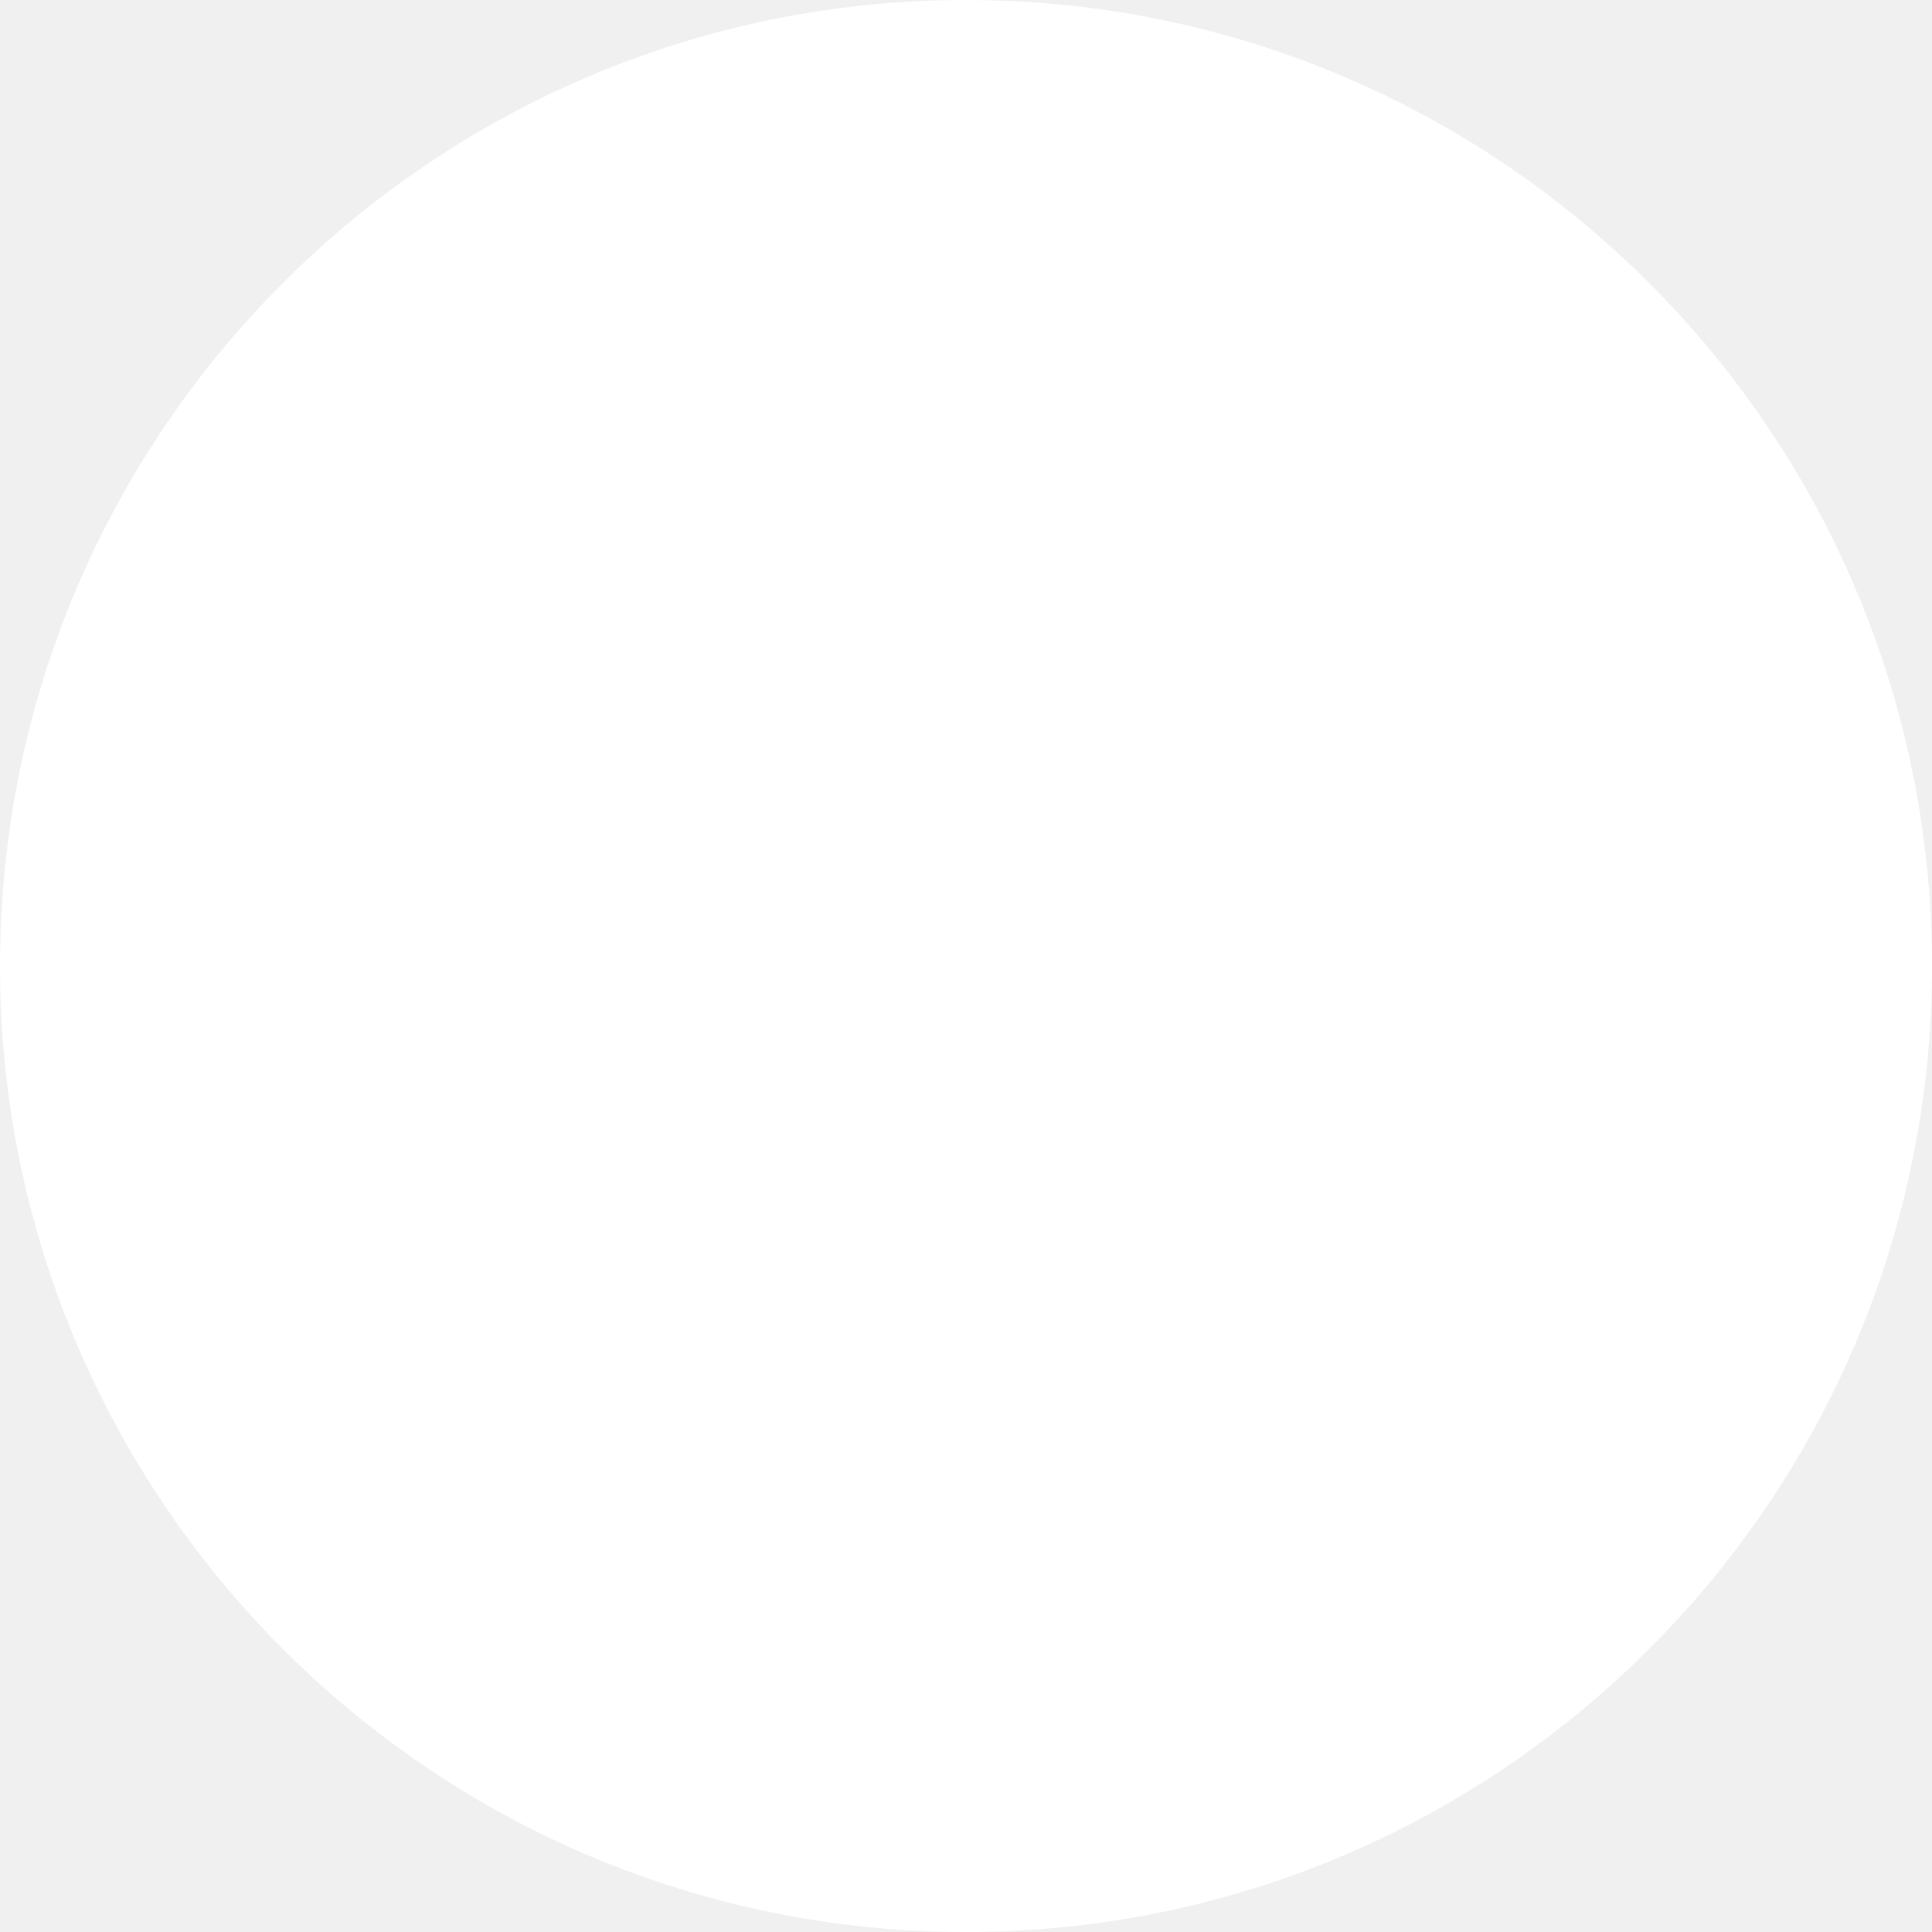
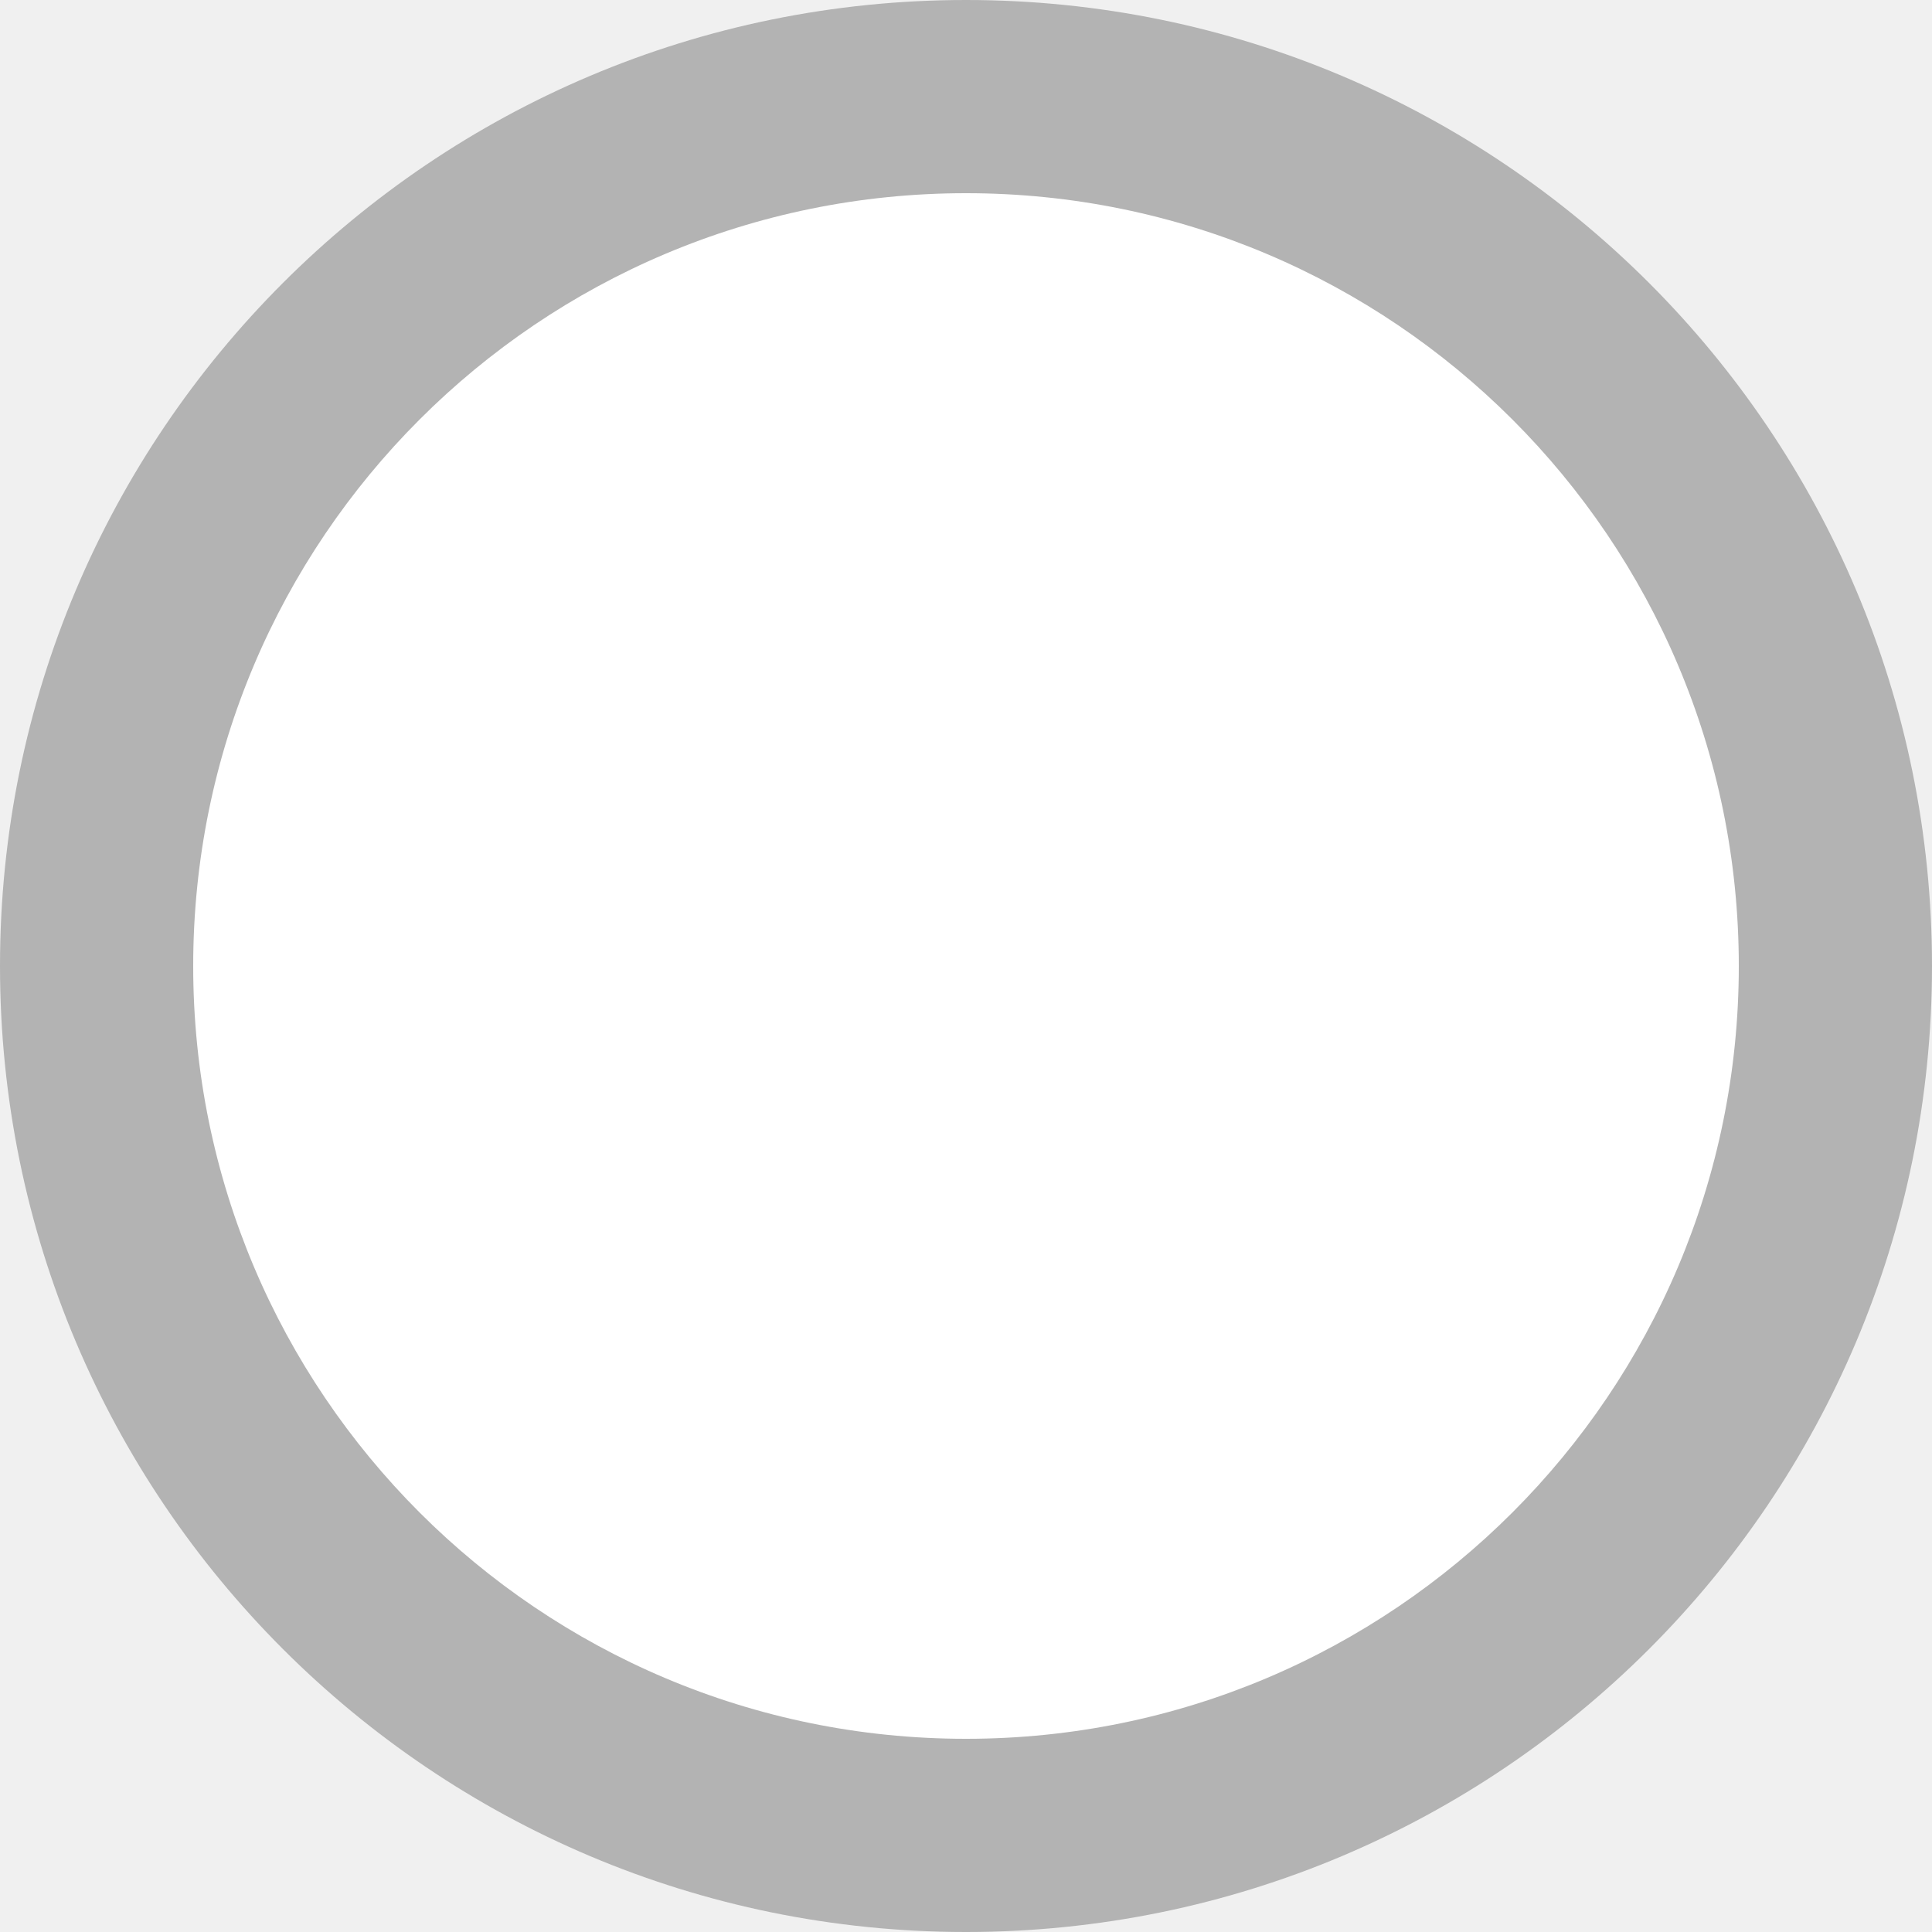
<svg xmlns="http://www.w3.org/2000/svg" width="100mm" height="100mm" viewBox="0 0 100 100" version="1.1" id="svg823">
  <defs id="defs820" />
  <g id="layer1">
-     <circle style="fill:#ffffff;stroke-width:0.638" id="path849" cx="50" cy="50" r="50" />
+     <circle style="fill:#b3b3b3;stroke-width:0.638" id="path849" cx="50" cy="50" r="50" />
+     <circle style="fill:#ffffff;stroke-width:0.665" id="path17024" cx="50" cy="50" r="40" />
  </g>
</svg>
